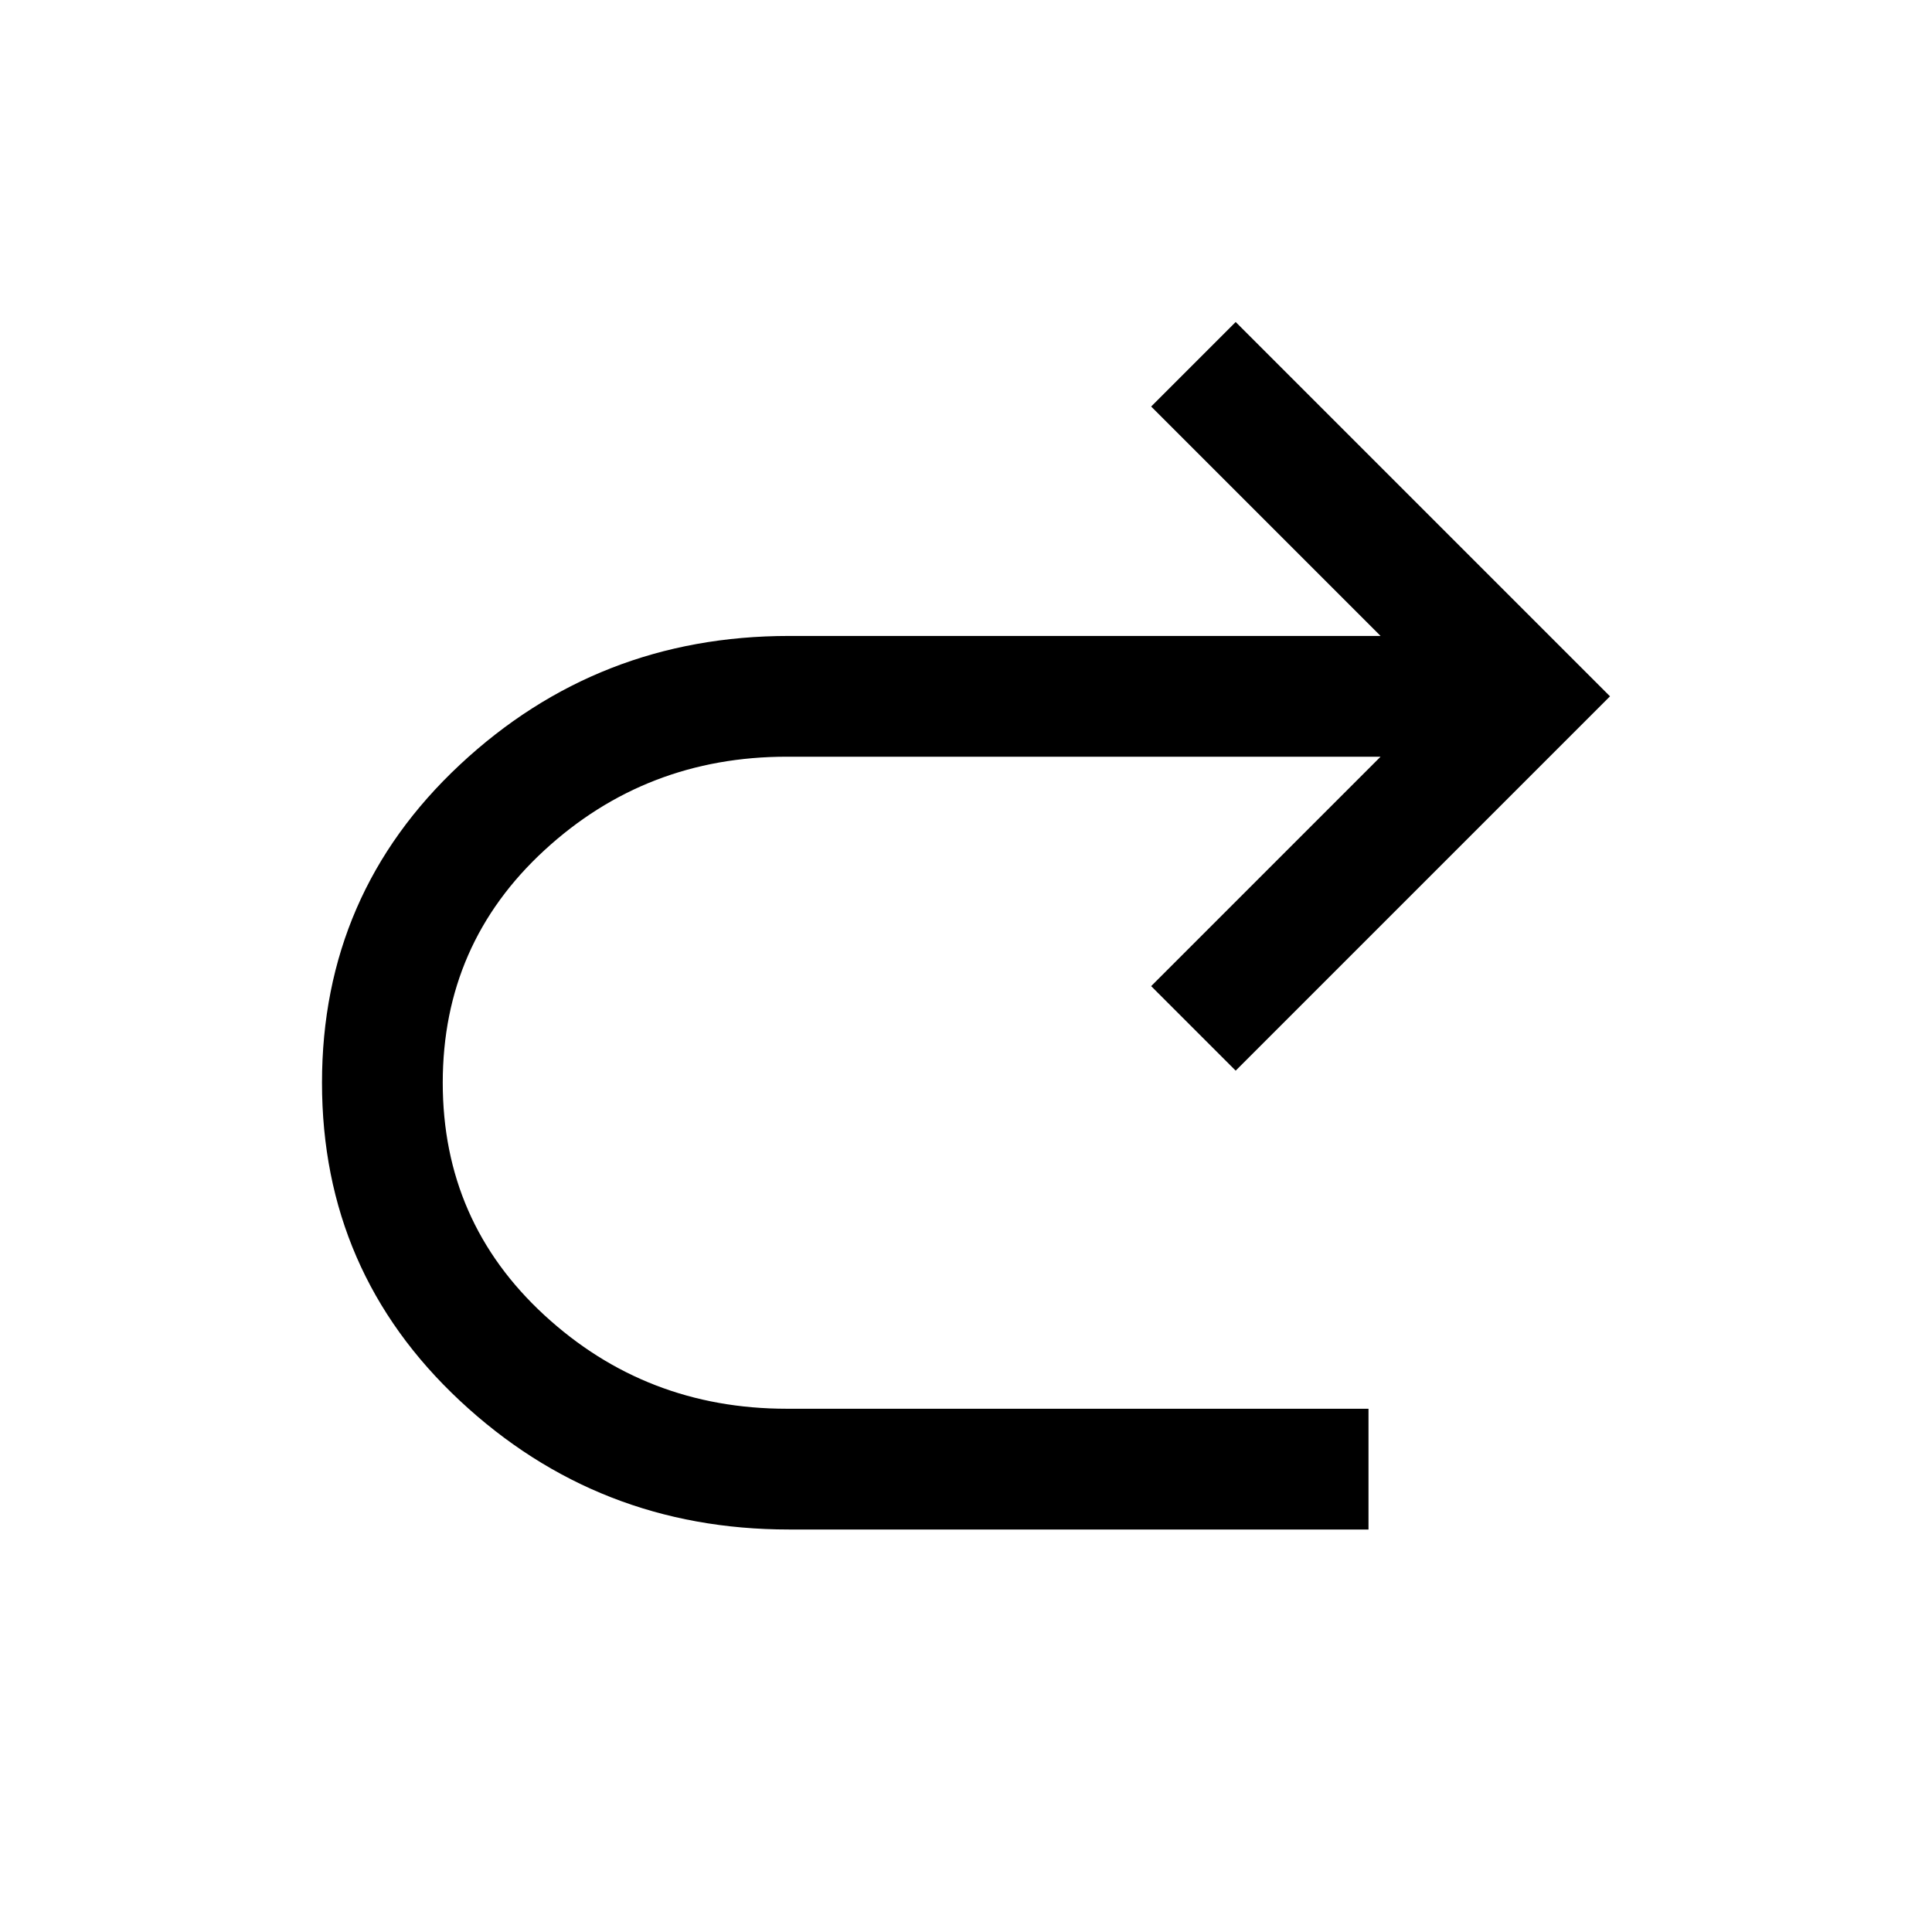
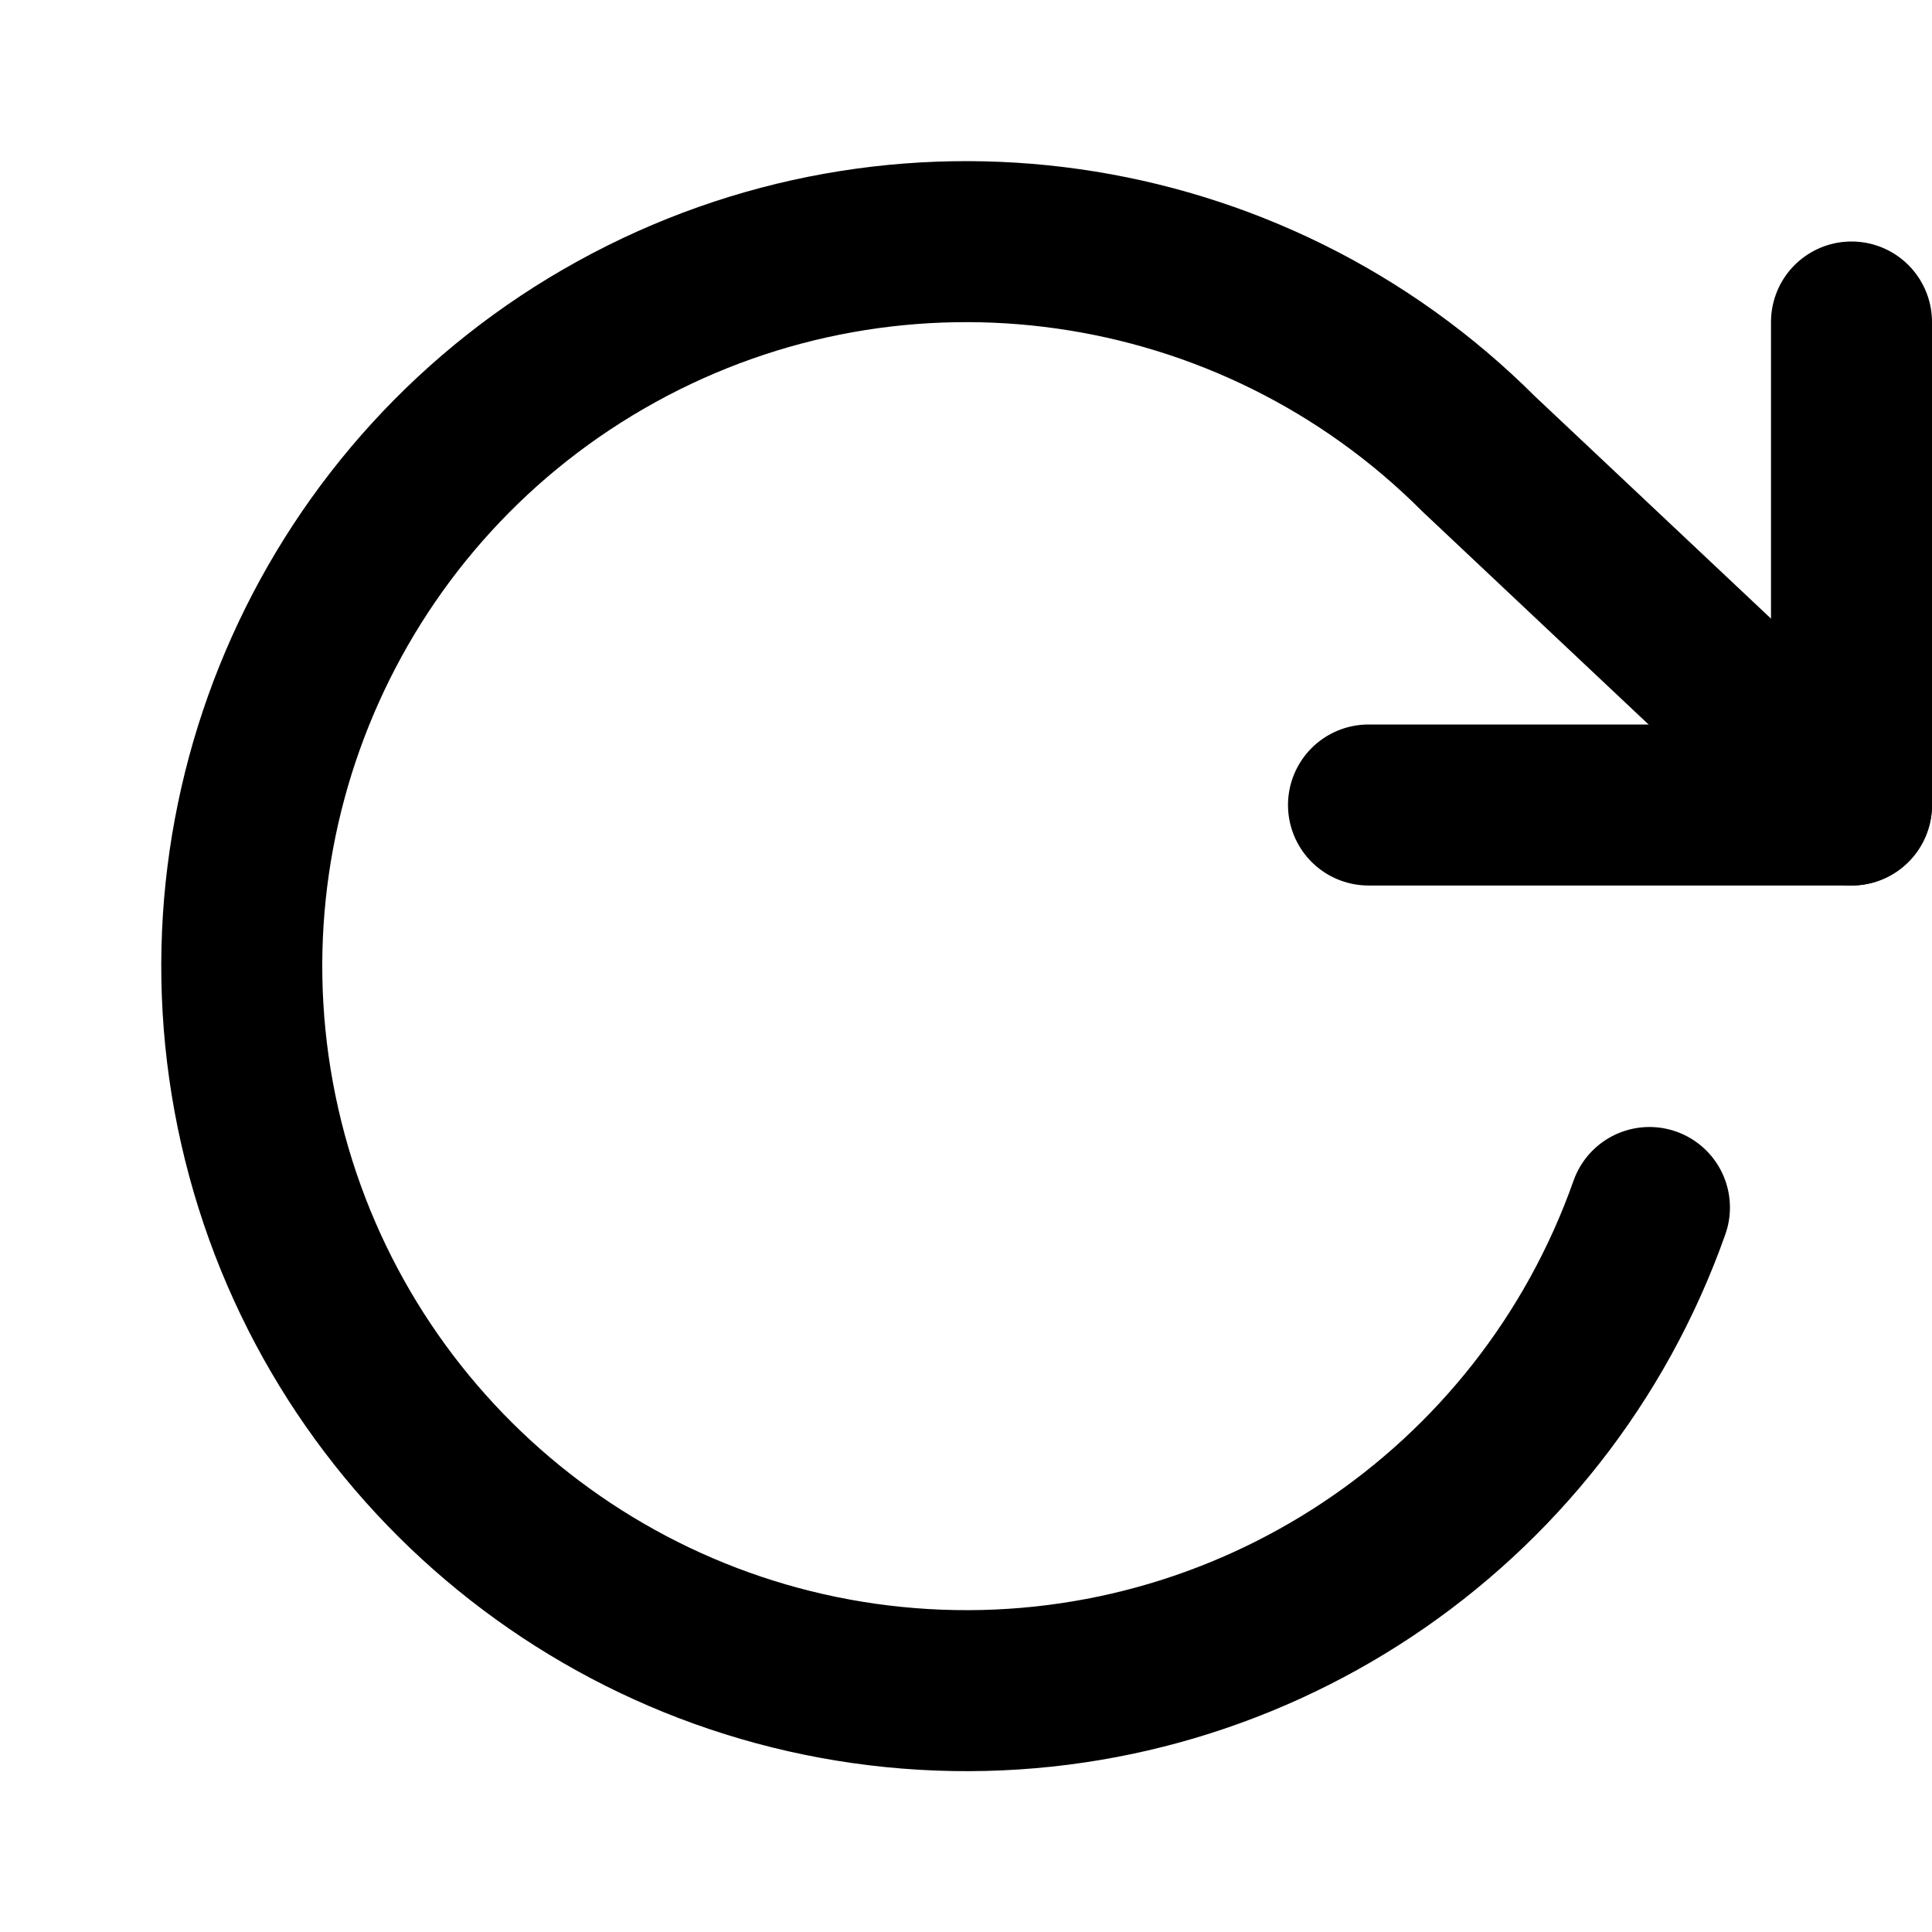
- <svg xmlns="http://www.w3.org/2000/svg" height="48" width="48">
-   <path d="M19.6 38q-4.75 0-8.175-3.2Q8 31.6 8 26.9t3.425-7.9q3.425-3.2 8.175-3.2h14.7l-5.7-5.7L30.7 8l9.3 9.3-9.3 9.3-2.1-2.1 5.7-5.7H19.55q-3.5 0-6.025 2.325Q11 23.45 11 26.9t2.525 5.775Q16.05 35 19.55 35H34v3Z" />
+ <svg xmlns="http://www.w3.org/2000/svg" width="16" height="16" viewBox="0 0 24 24" fill="none" stroke="black" stroke-width="2" stroke-linecap="round" stroke-linejoin="round" class="feather feather-rotate-cw">
+   <polyline points="23 4 23 10 17 10" />
+   <path d="M20.49 15a9 9 0 1 1-2.12-9.36L23 10" />
</svg>
